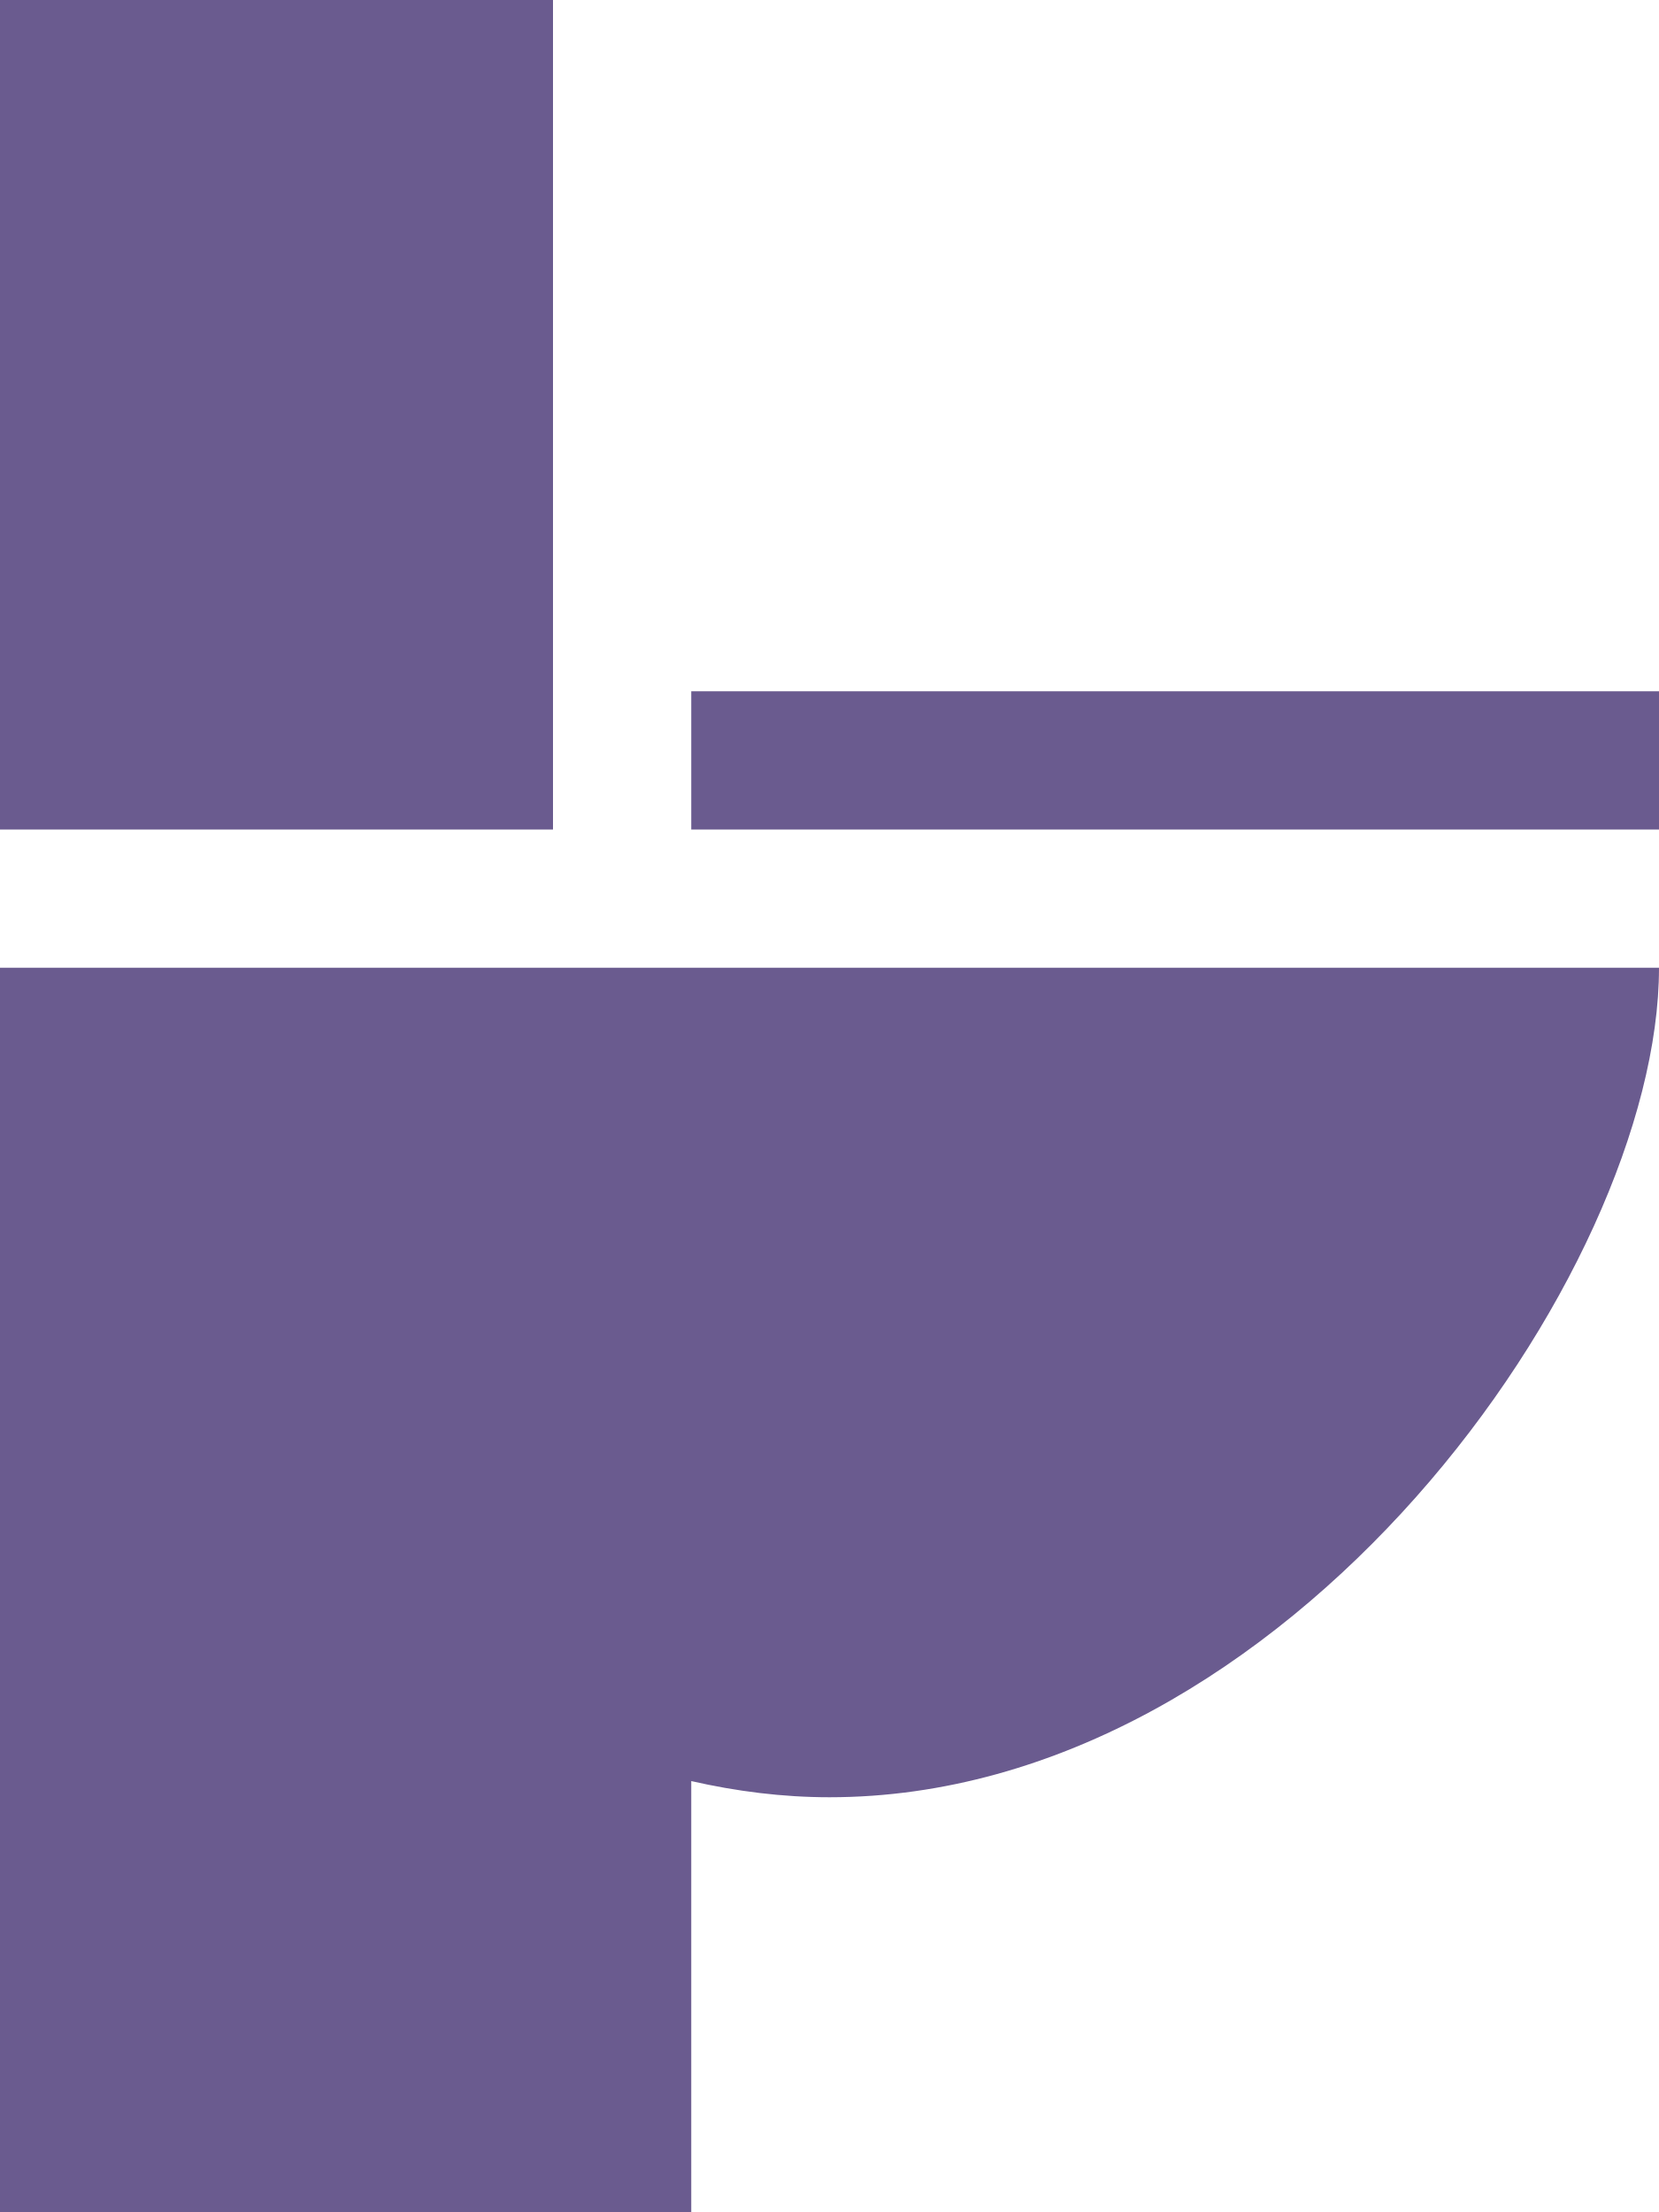
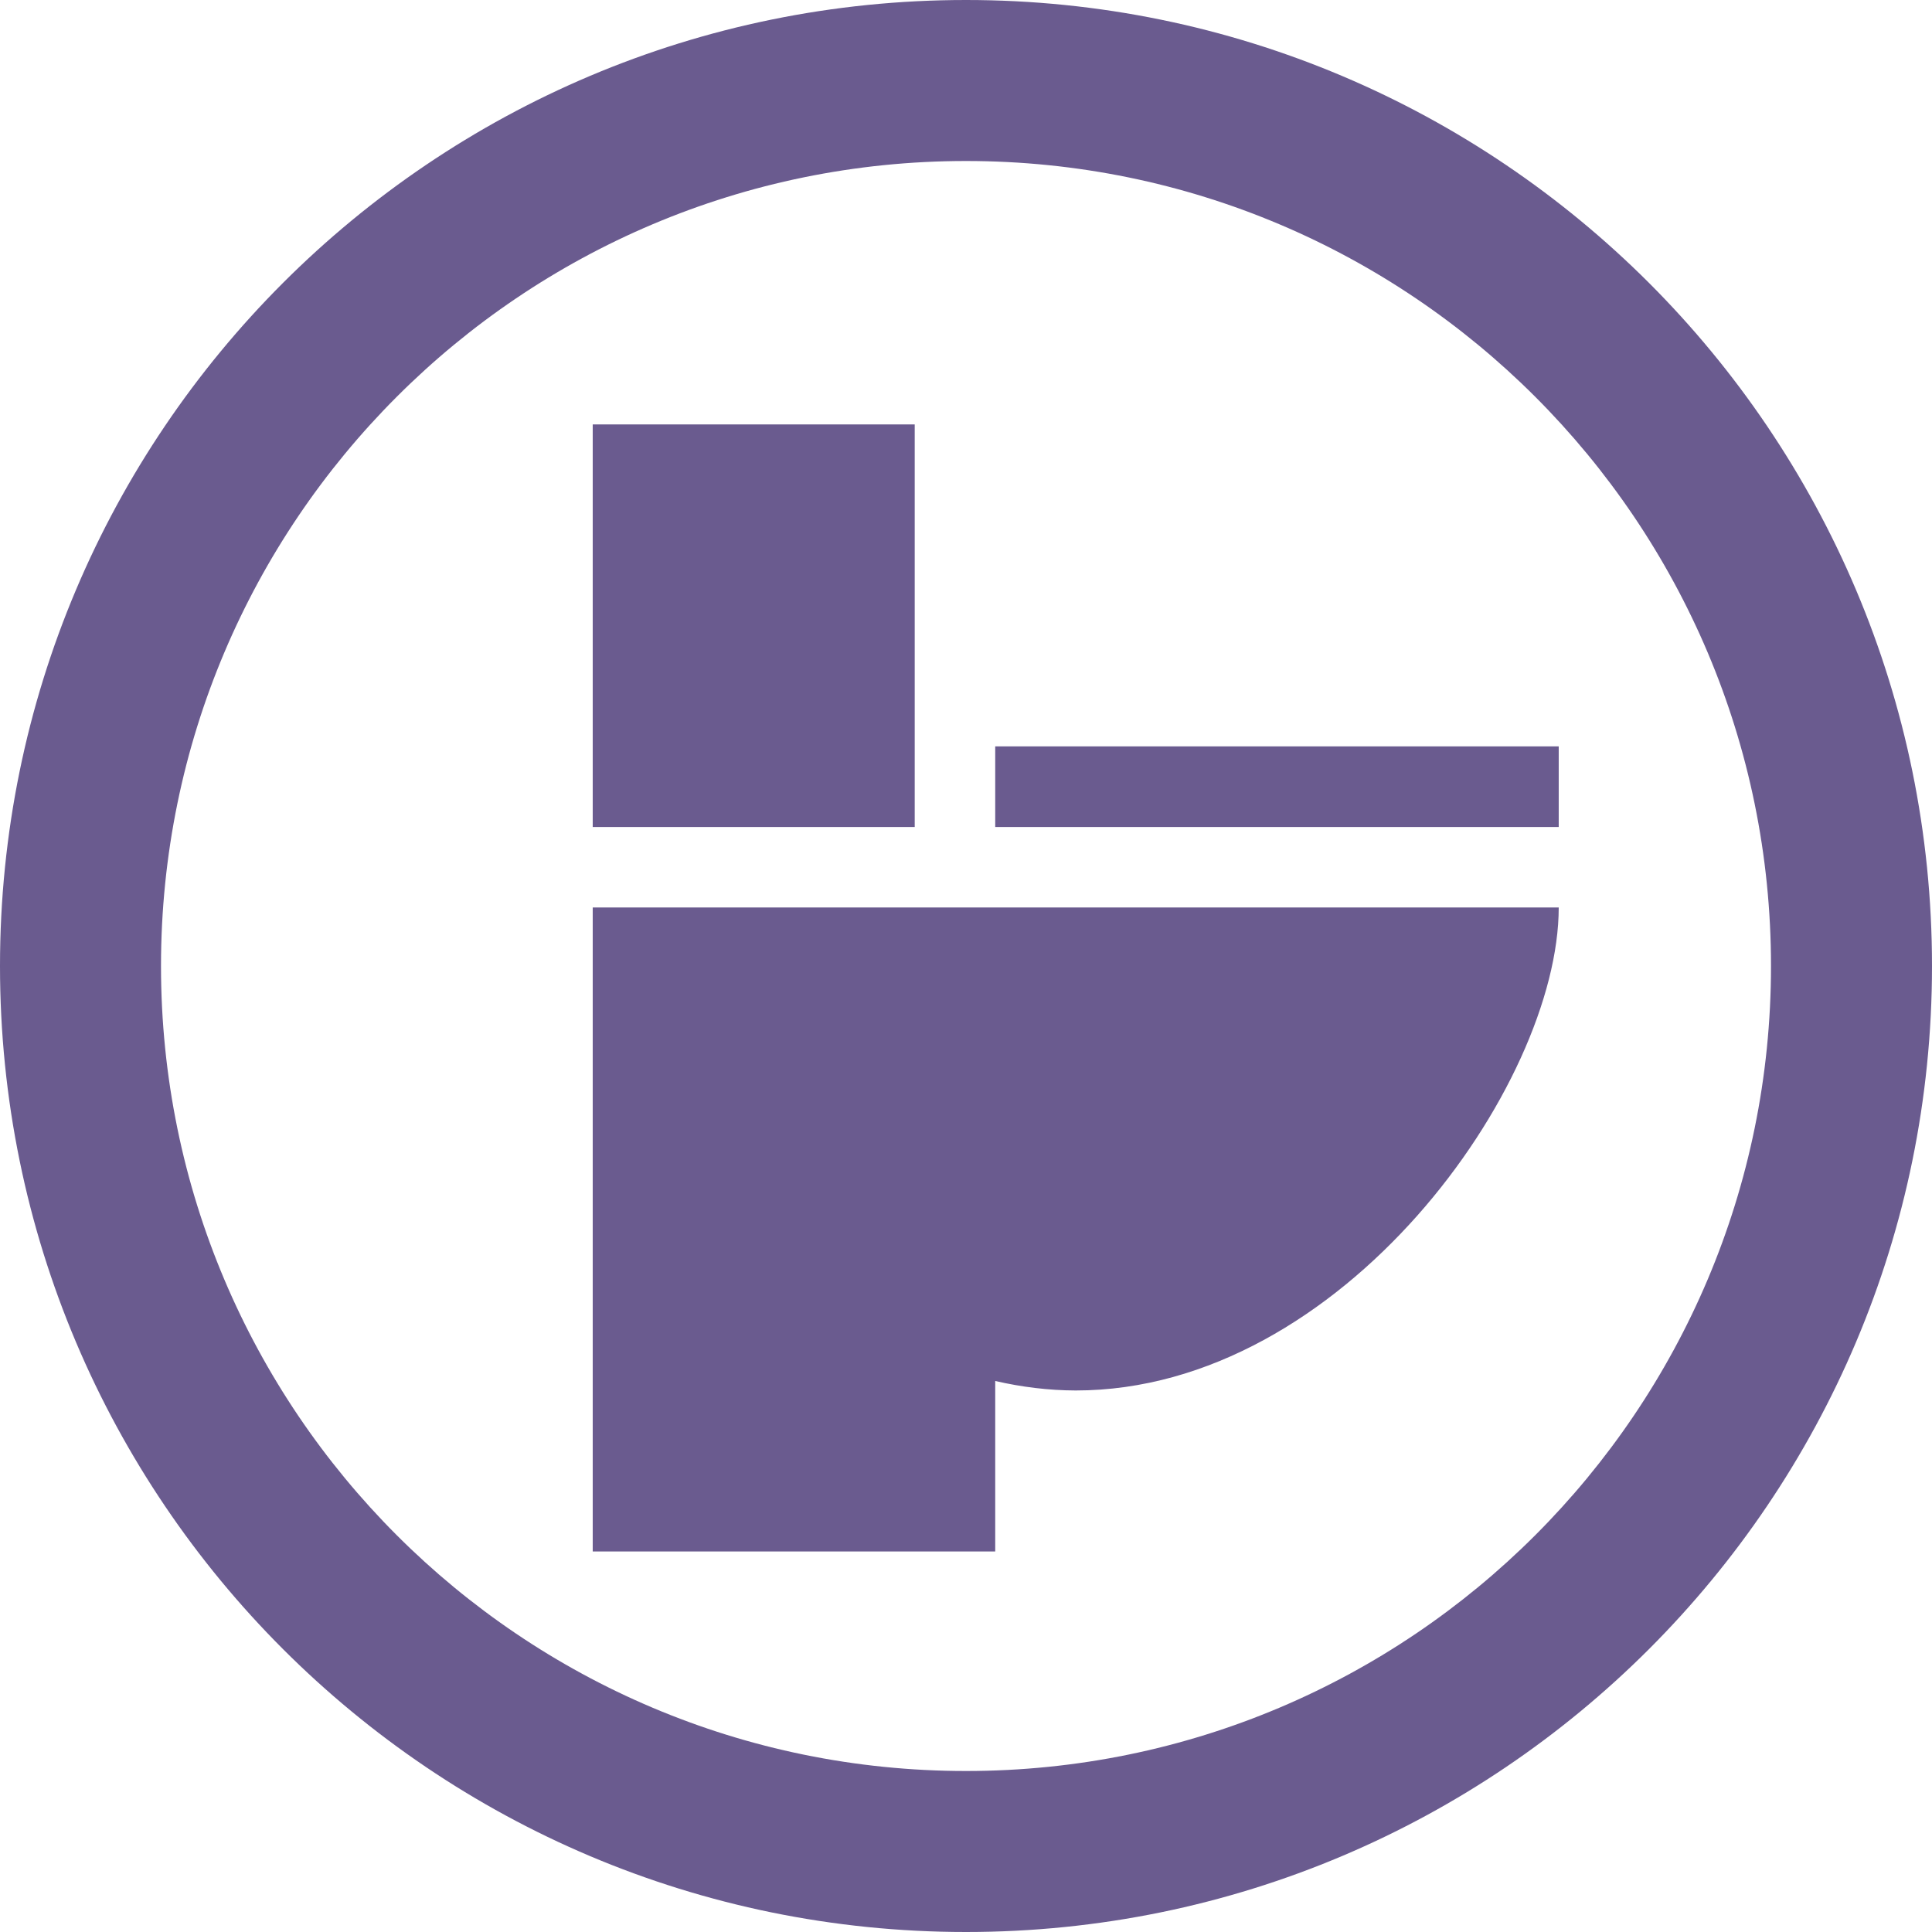
- <svg xmlns="http://www.w3.org/2000/svg" width="12" height="16" viewBox="0 0 12 16" fill="none">
-   <path d="M12 7C12 9.209 9.314 13 6 13C5.659 13 5.325 12.957 5 12.883V16H0V7H12ZM4 6H0V0H4V6ZM12 6H5V5H12V6Z" fill="#6A5B8F" />
+ <svg xmlns="http://www.w3.org/2000/svg" width="24" height="24" viewBox="0 0 24 24" fill="none">
+   <path d="M12 0C18.627 0 24 5.373 24 12C24 18.627 18.627 24 12 24C5.373 24 0 18.627 0 12C0 5.373 5.373 0 12 0ZM12 2C6.477 2 2 6.477 2 12C2 17.523 6.477 22 12 22C17.523 22 22 17.523 22 12C22 6.477 17.523 2 12 2ZM19.363 11.273C19.363 13.482 16.677 17.273 13.363 17.273C13.022 17.272 12.689 17.23 12.363 17.155V19.273H7.363V11.273H19.363ZM11.363 10.273H7.363V5.272H11.363V10.273ZM19.363 10.273H12.363V9.272H19.363V10.273Z" fill="#6A5B8F" />
</svg>
